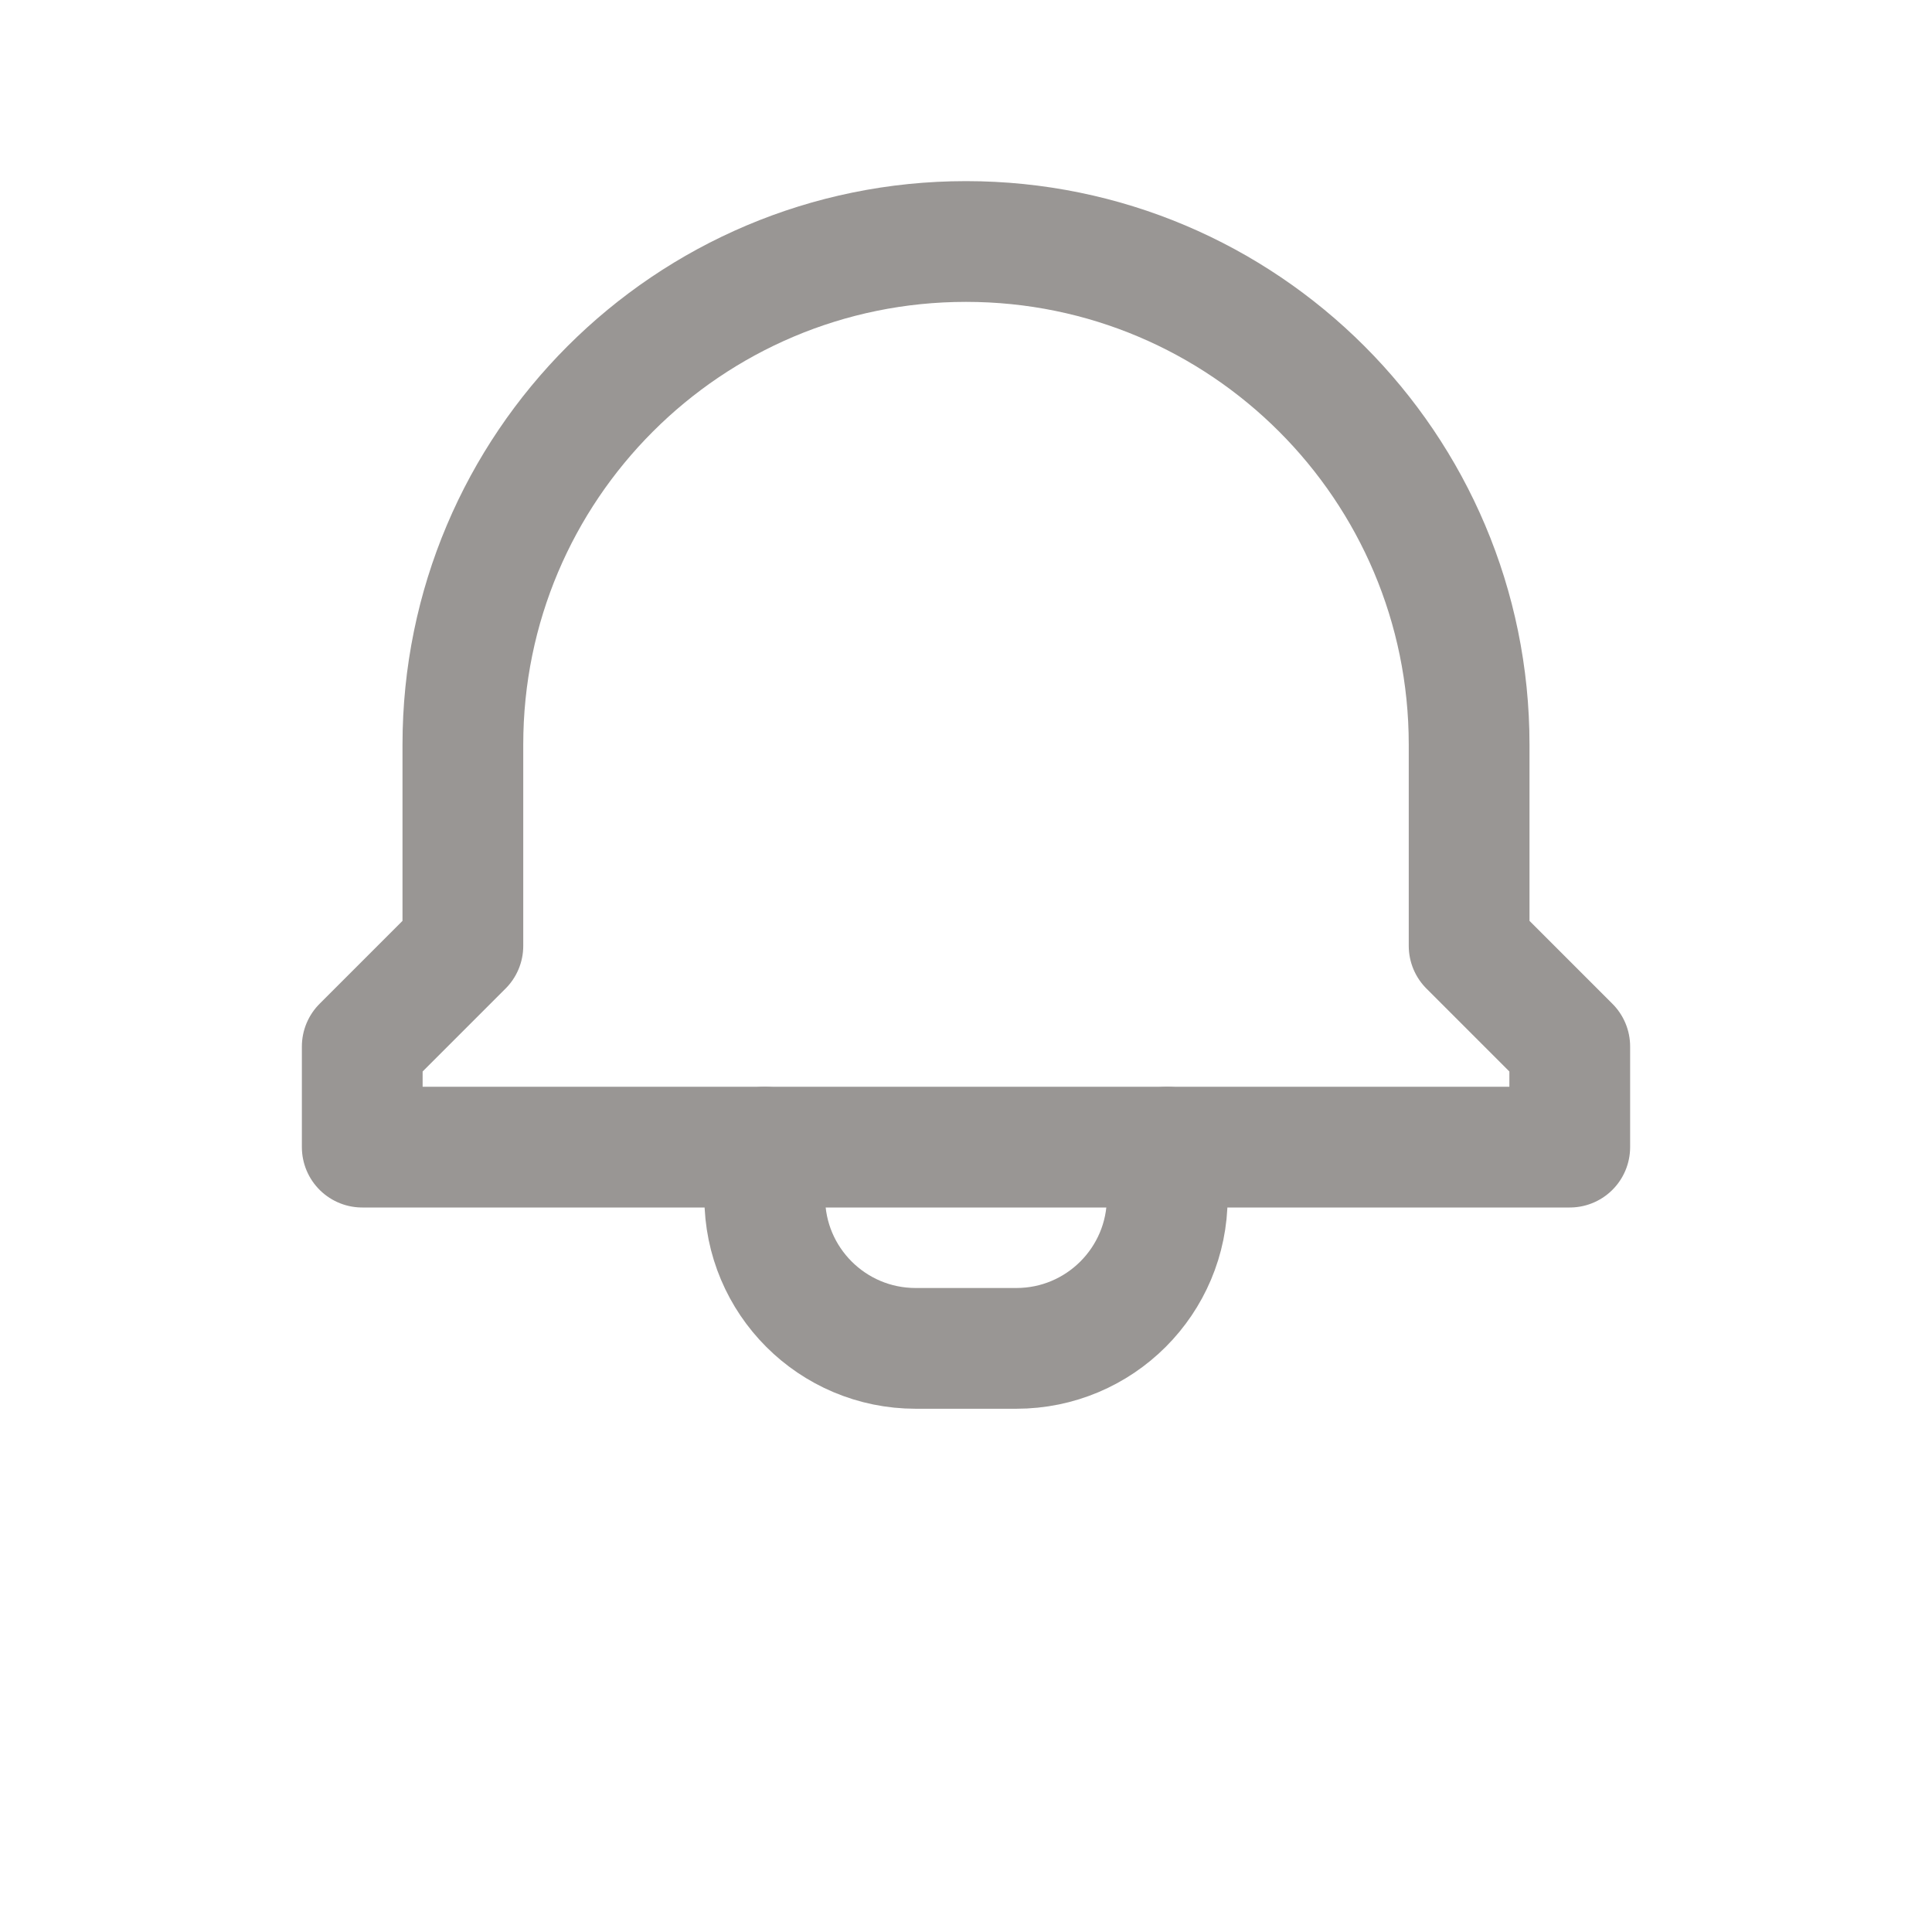
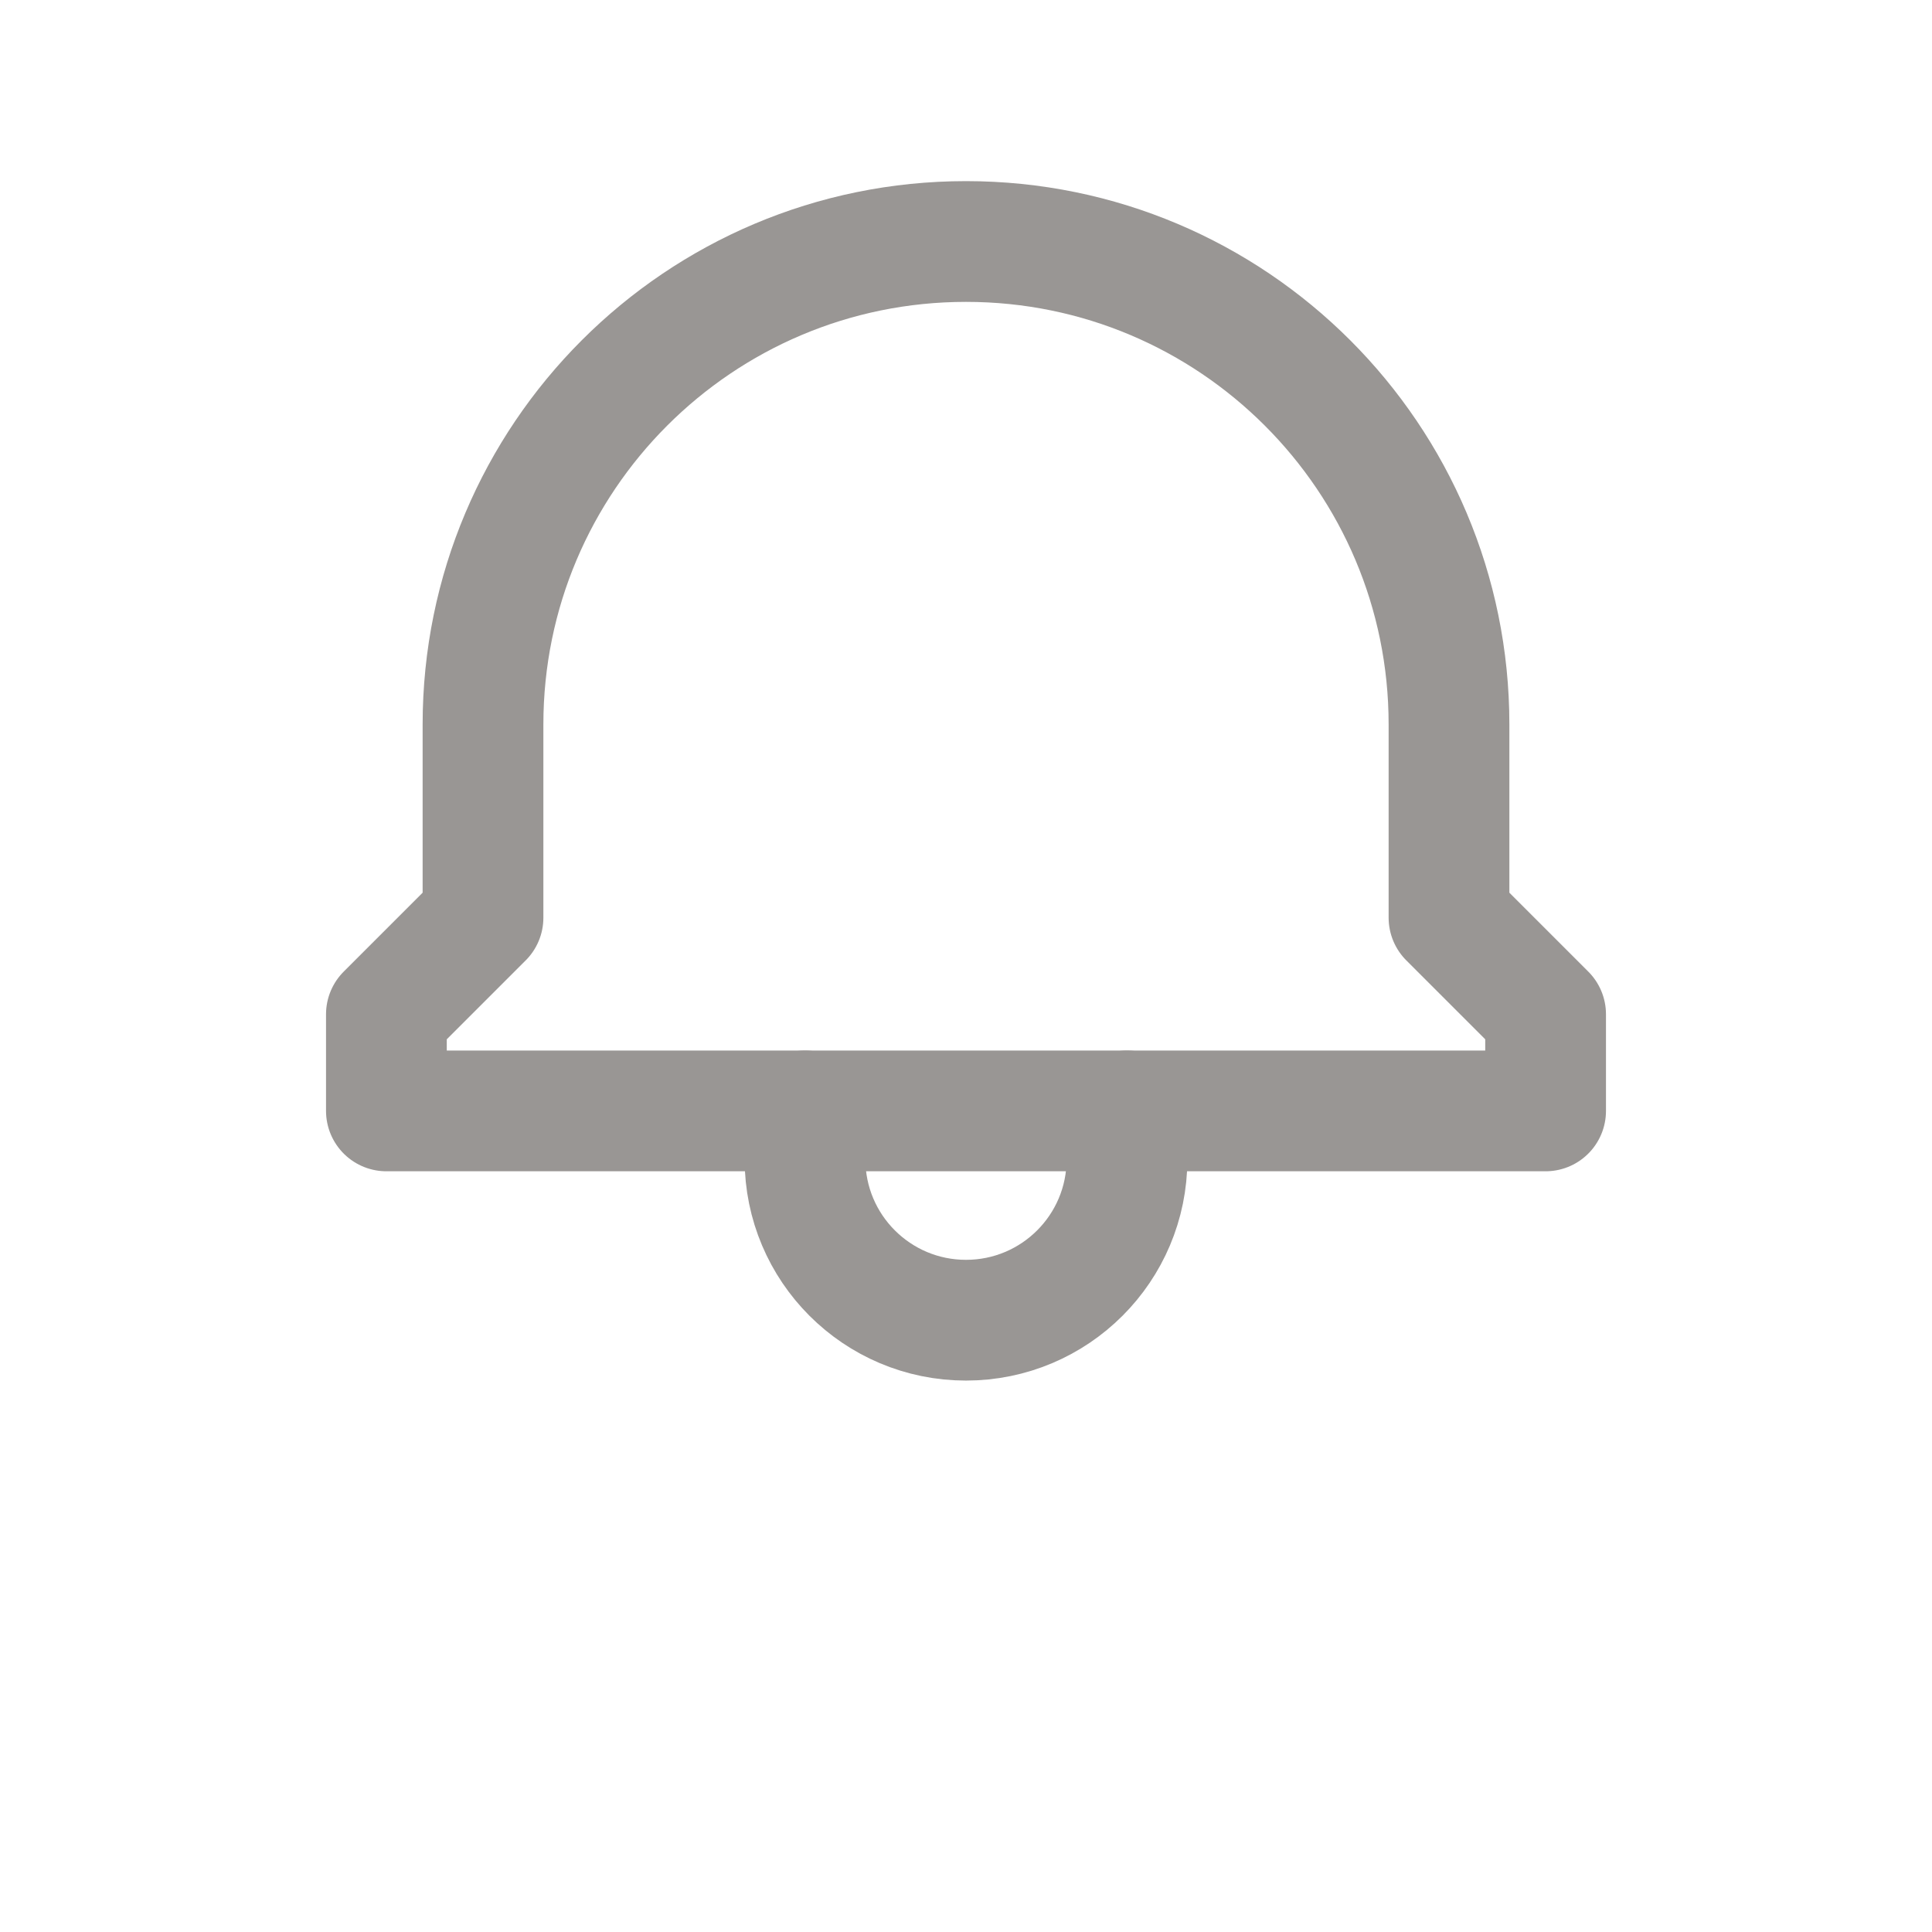
<svg xmlns="http://www.w3.org/2000/svg" width="24" height="24" viewBox="0 0 24 24" fill="none">
-   <path d="M12 3C8.548 3 5.75 5.798 5.75 9.25V11.75L4.5 13V14.25H19.5V13L18.25 11.75V9.25C18.25 5.798 15.452 3 12 3Z" stroke="#999694" stroke-width="1.5" stroke-linecap="round" stroke-linejoin="round" />
-   <path d="M9.5 14.25V14.875C9.5 15.911 10.339 16.75 11.375 16.75H12.625C13.661 16.75 14.5 15.911 14.5 14.875V14.25" stroke="#999694" stroke-width="1.5" stroke-linecap="round" stroke-linejoin="round" />
+   <path d="M12 3C8.686 3 6 5.686 6 9V11.4L4.8 12.6V13.8H19.2V12.6L18 11.4V9C18 5.686 15.314 3 12 3Z" stroke="#999694" stroke-width="1.5" stroke-linecap="round" stroke-linejoin="round" />
+   <path d="M10 13.8V14.4C10 15.505 10.895 16.4 12 16.4C13.105 16.4 14 15.505 14 14.4V13.8" stroke="#999694" stroke-width="1.5" stroke-linecap="round" stroke-linejoin="round" />
</svg>
